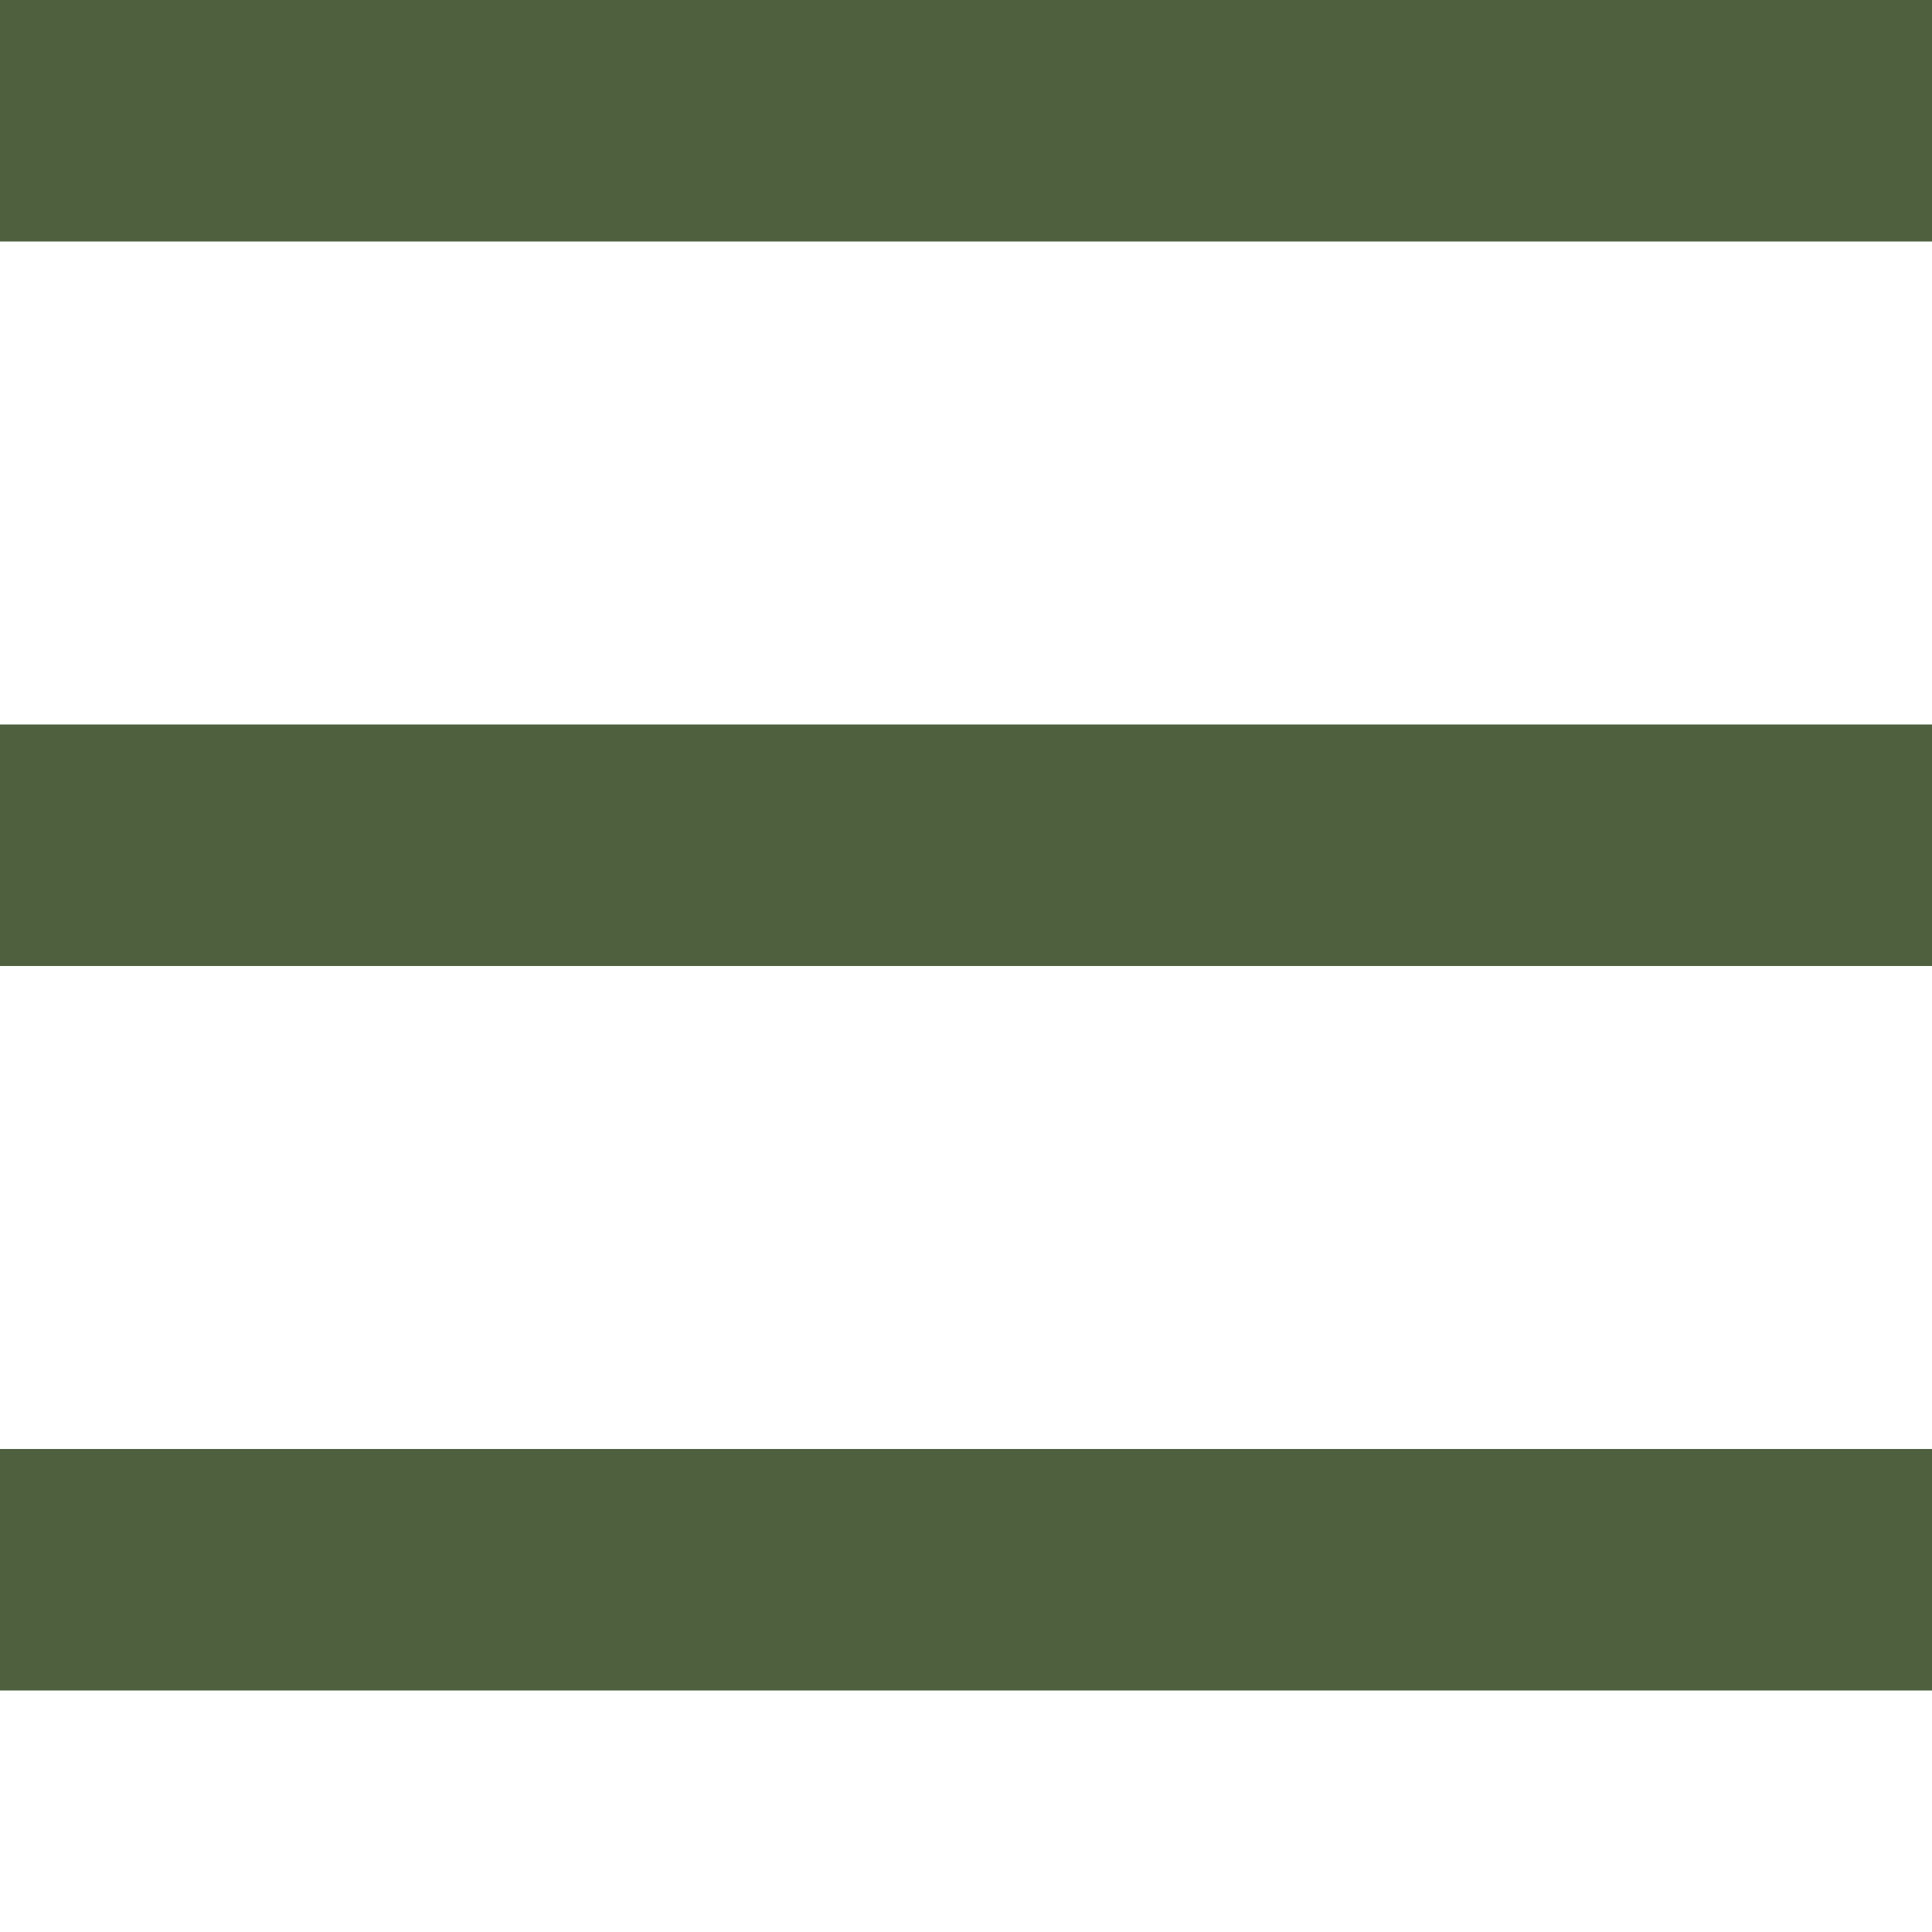
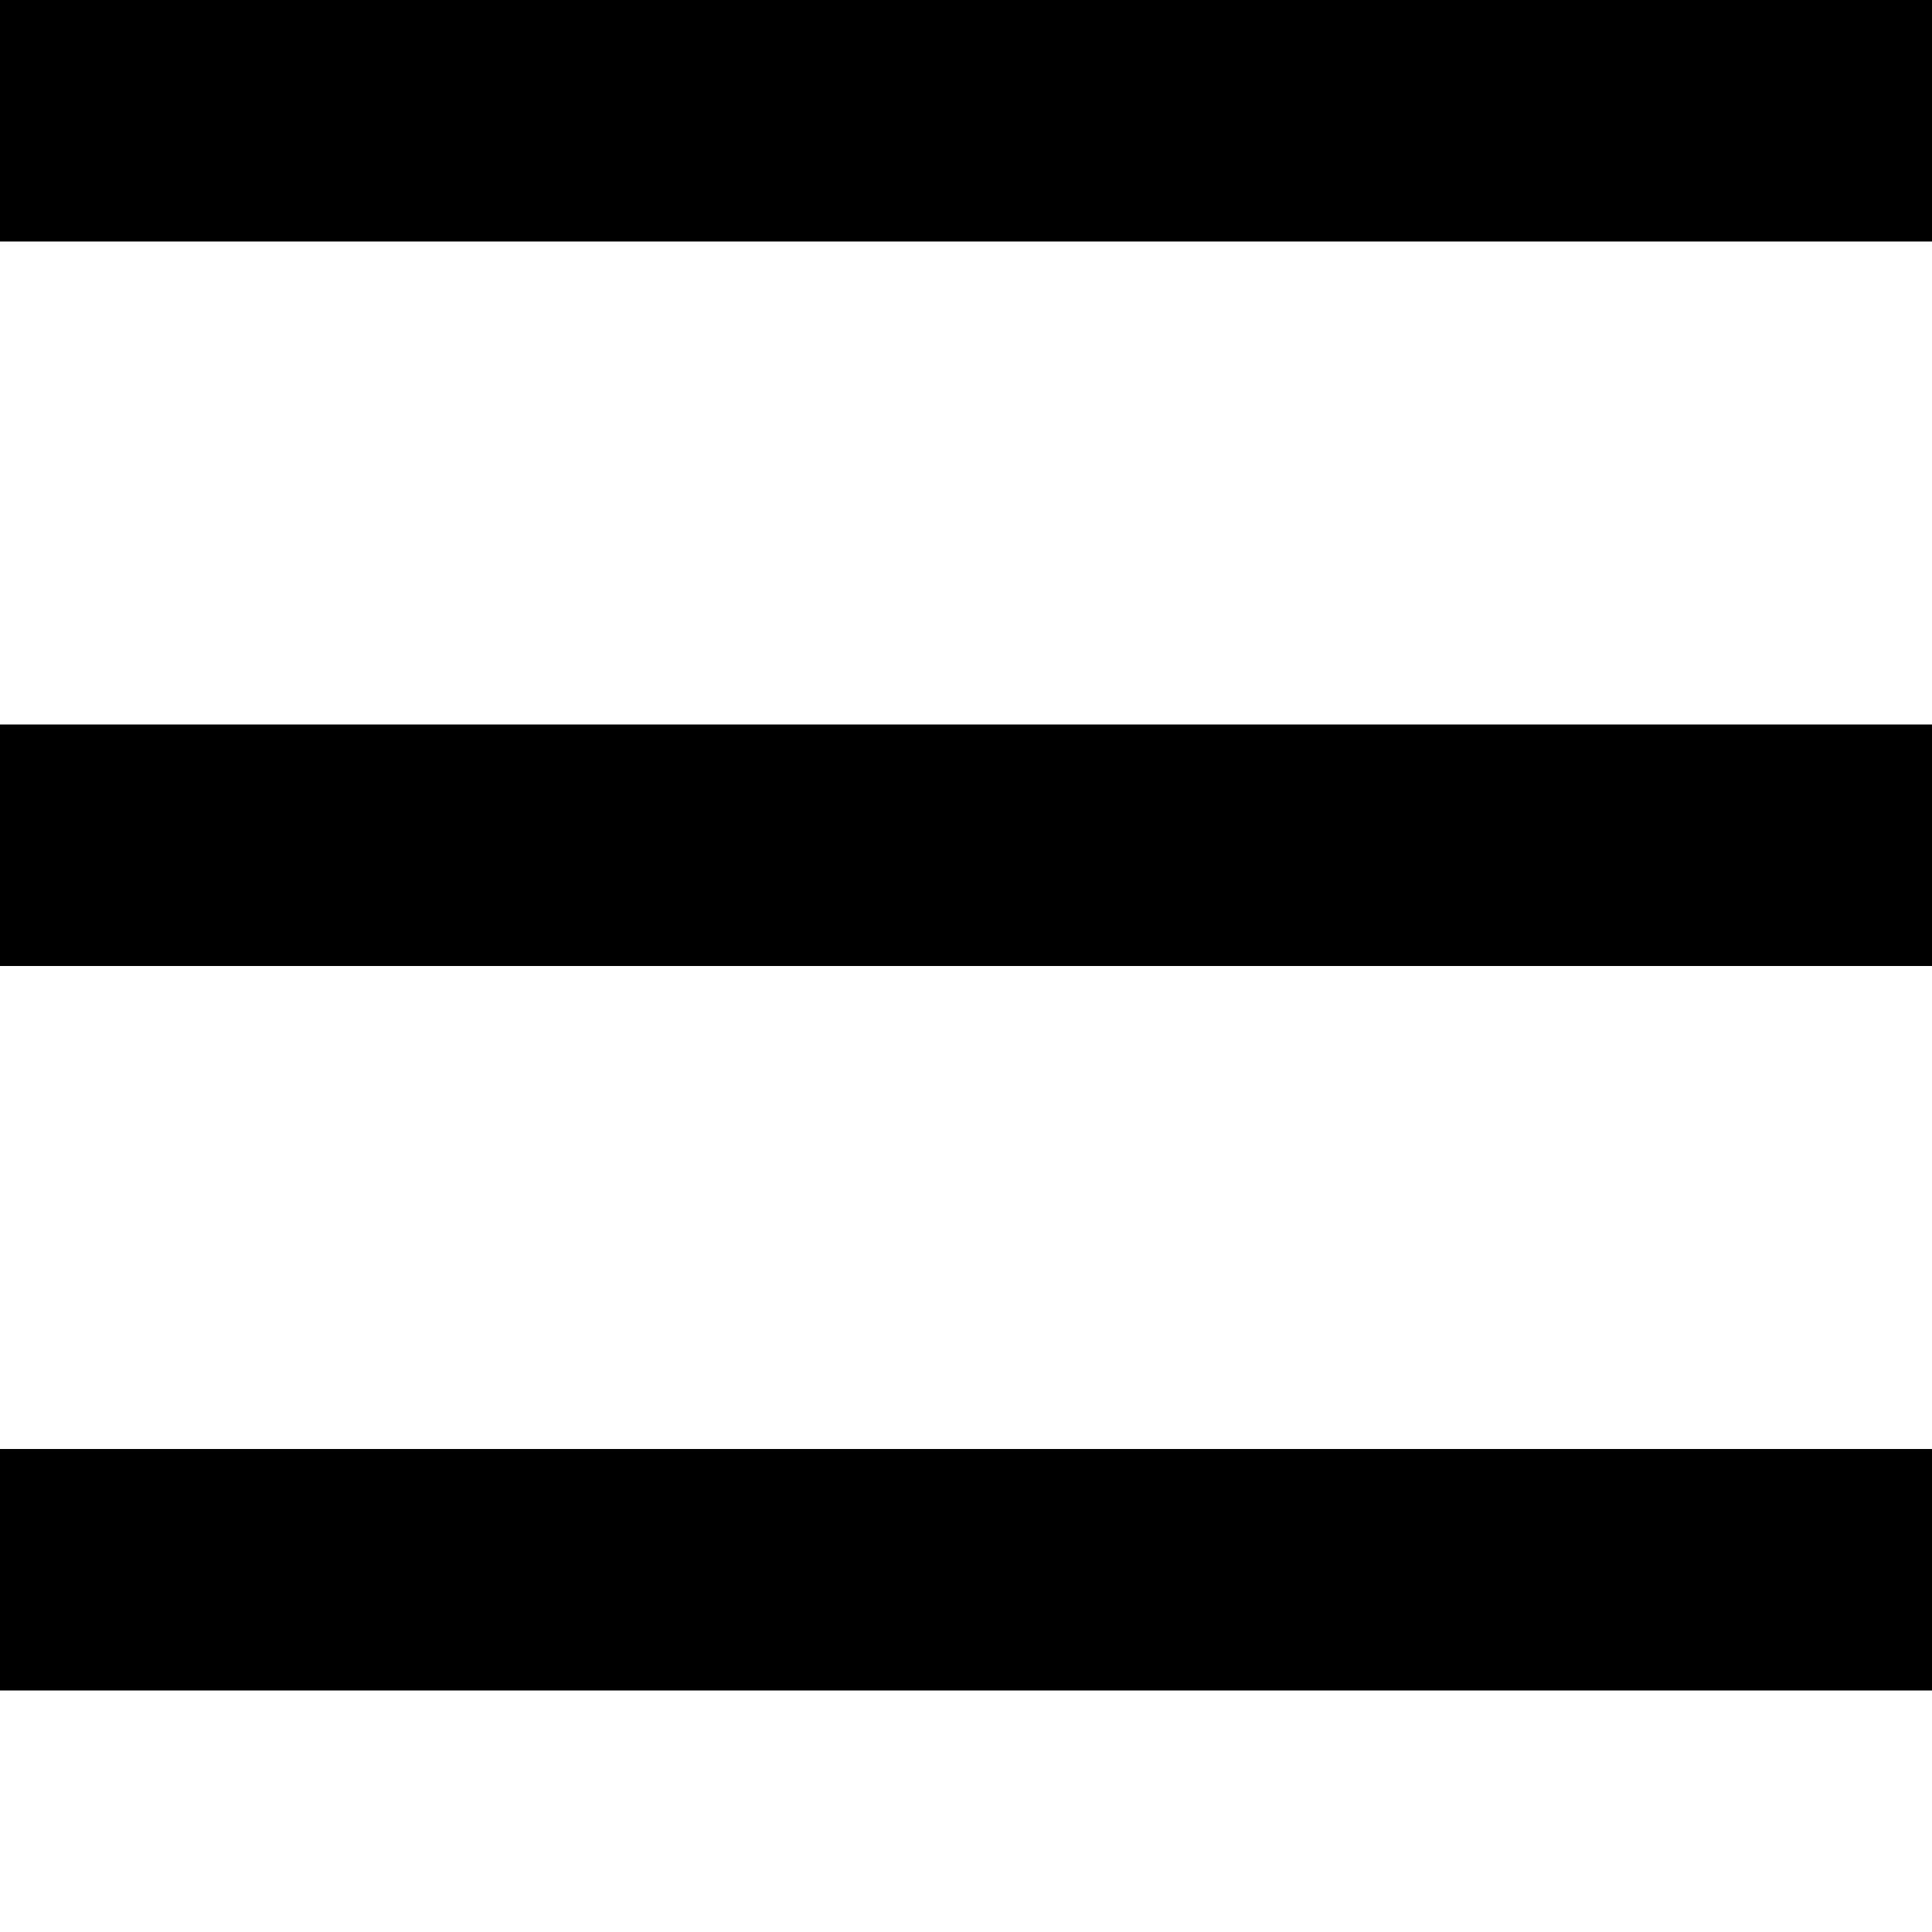
<svg xmlns="http://www.w3.org/2000/svg" width="16px" height="16px" viewBox="0 0 16 16" zoomAndPan="disable" preserveAspectRatio="none">
-   <style type="text/css"> line { stroke: #4e603e; stroke-width: 2; } </style>
+   <style type="text/css"> line { stroke: #000000; stroke-width: 2; } </style>
  <line x1="0" y1="1" x2="16" y2="1" />
  <line x1="0" y1="7" x2="16" y2="7" />
  <line x1="0" y1="13" x2="16" y2="13" />
</svg>
